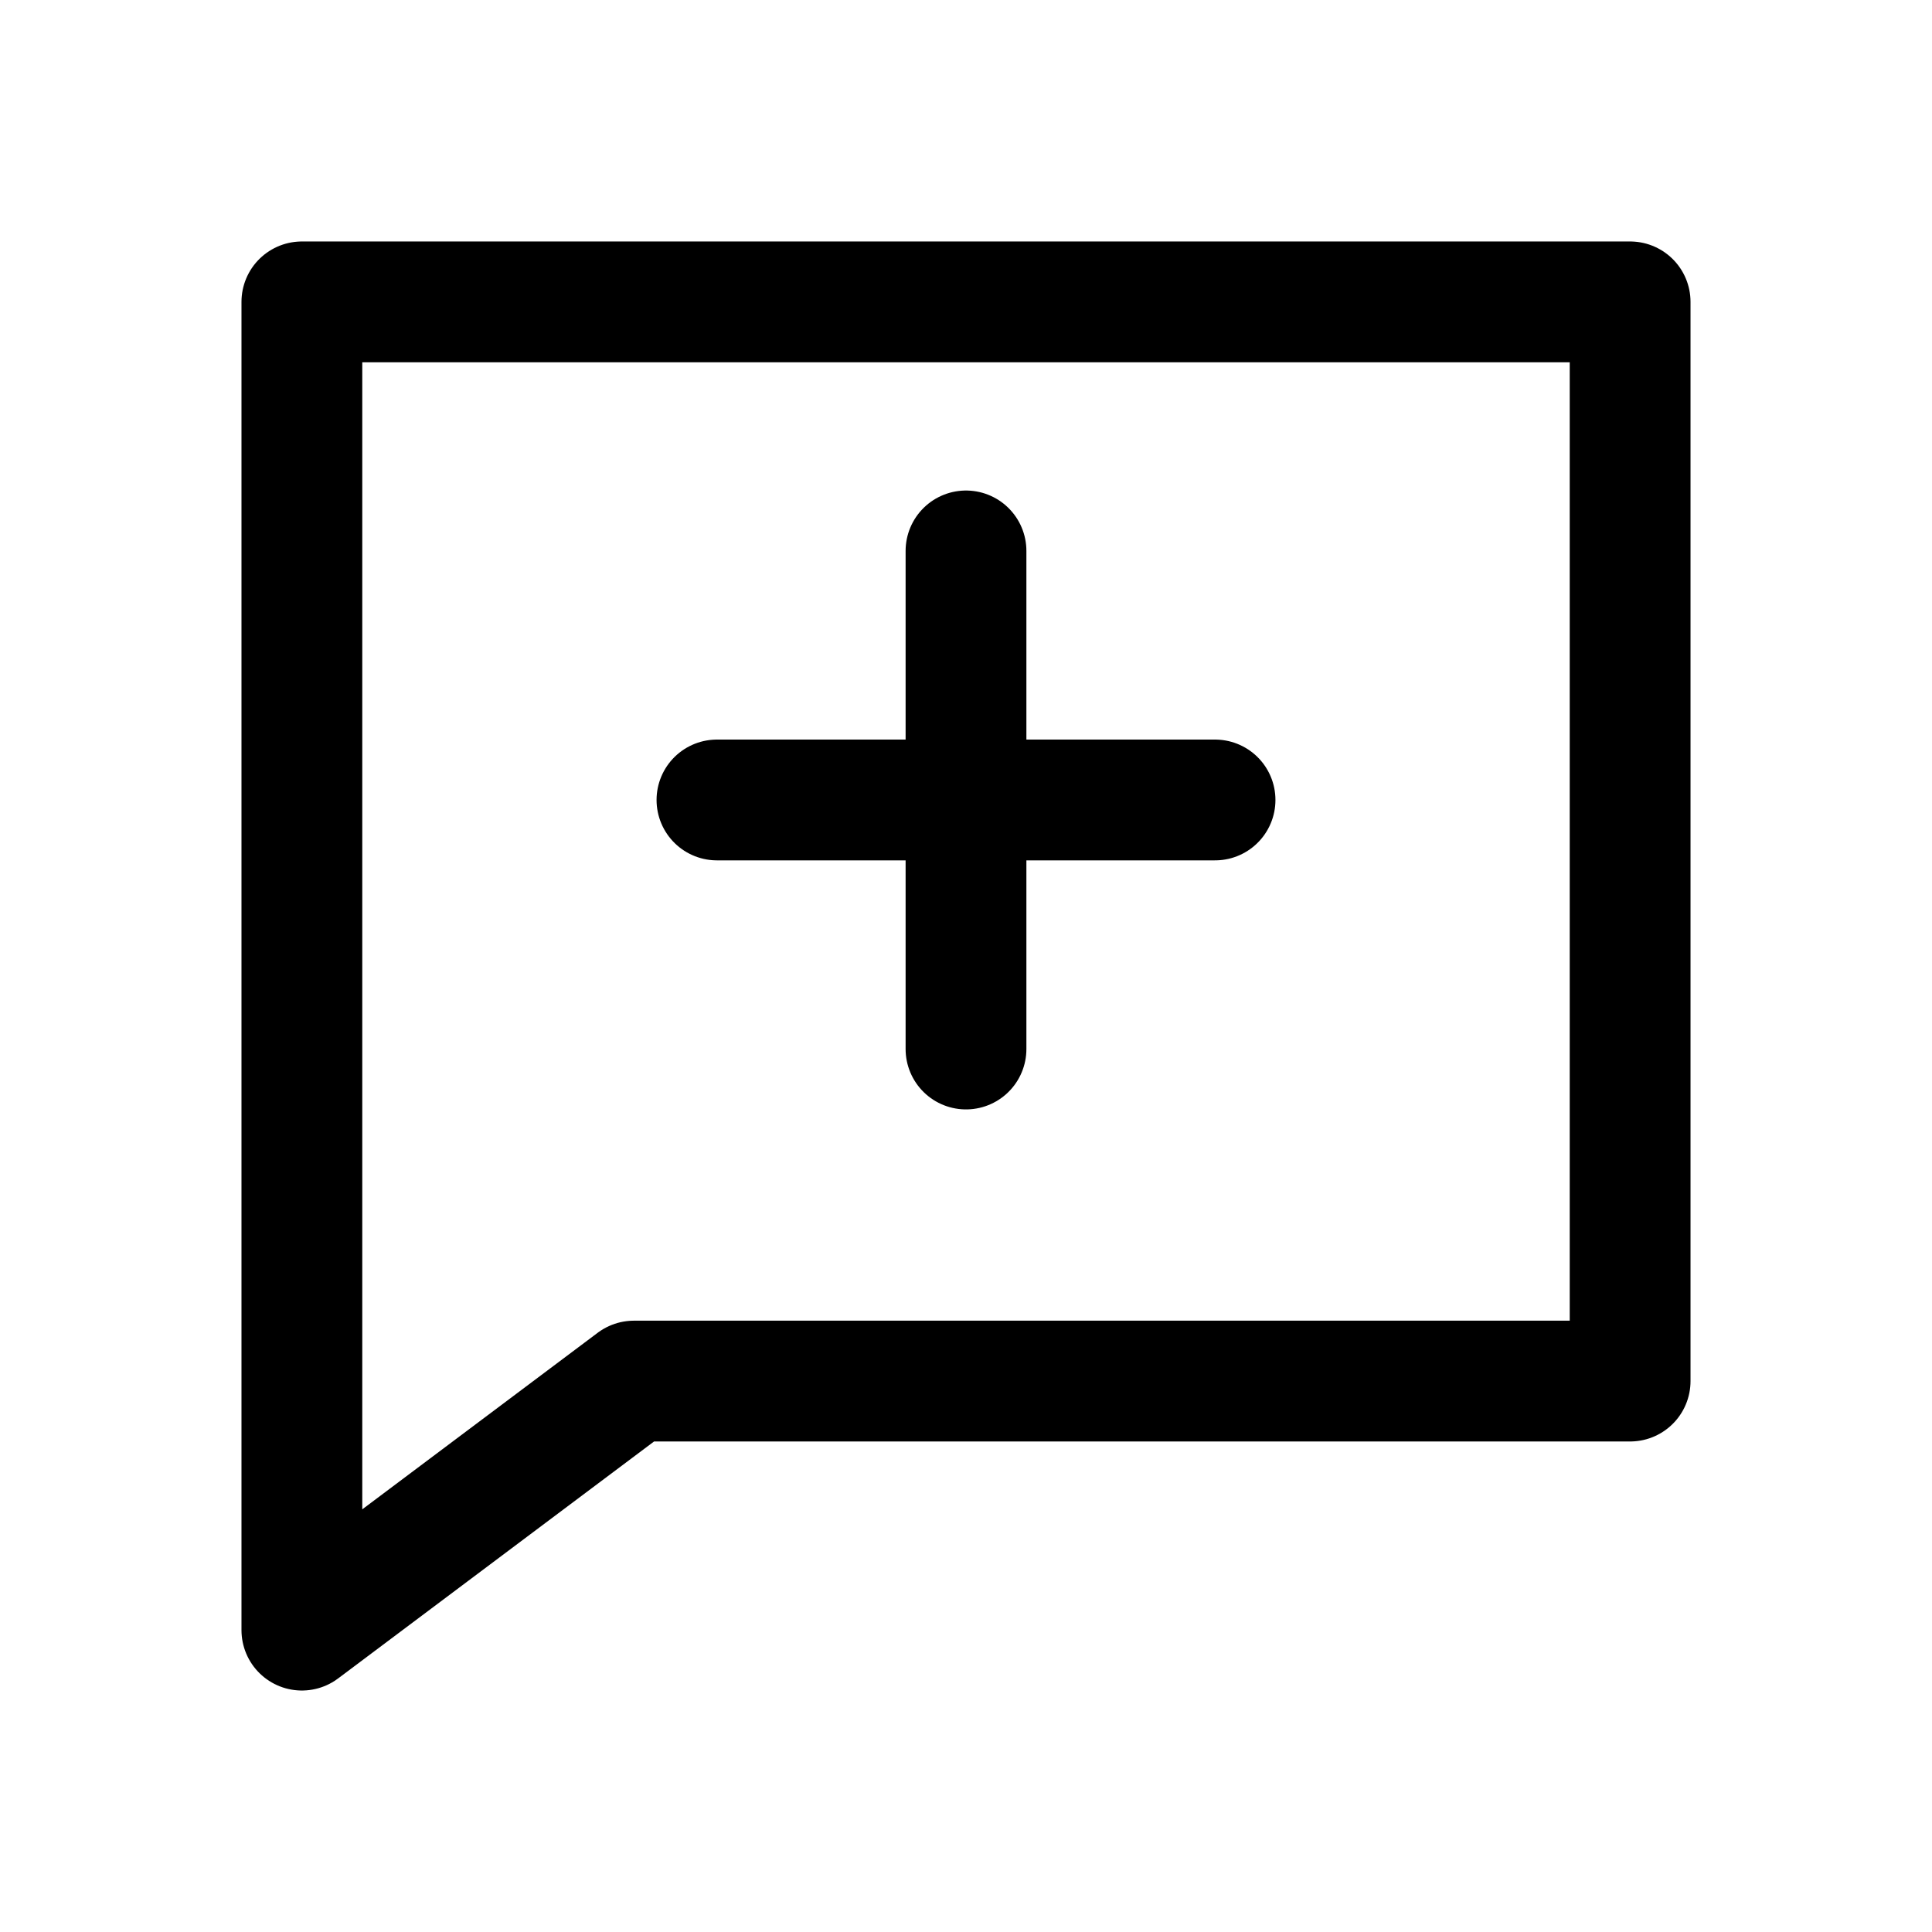
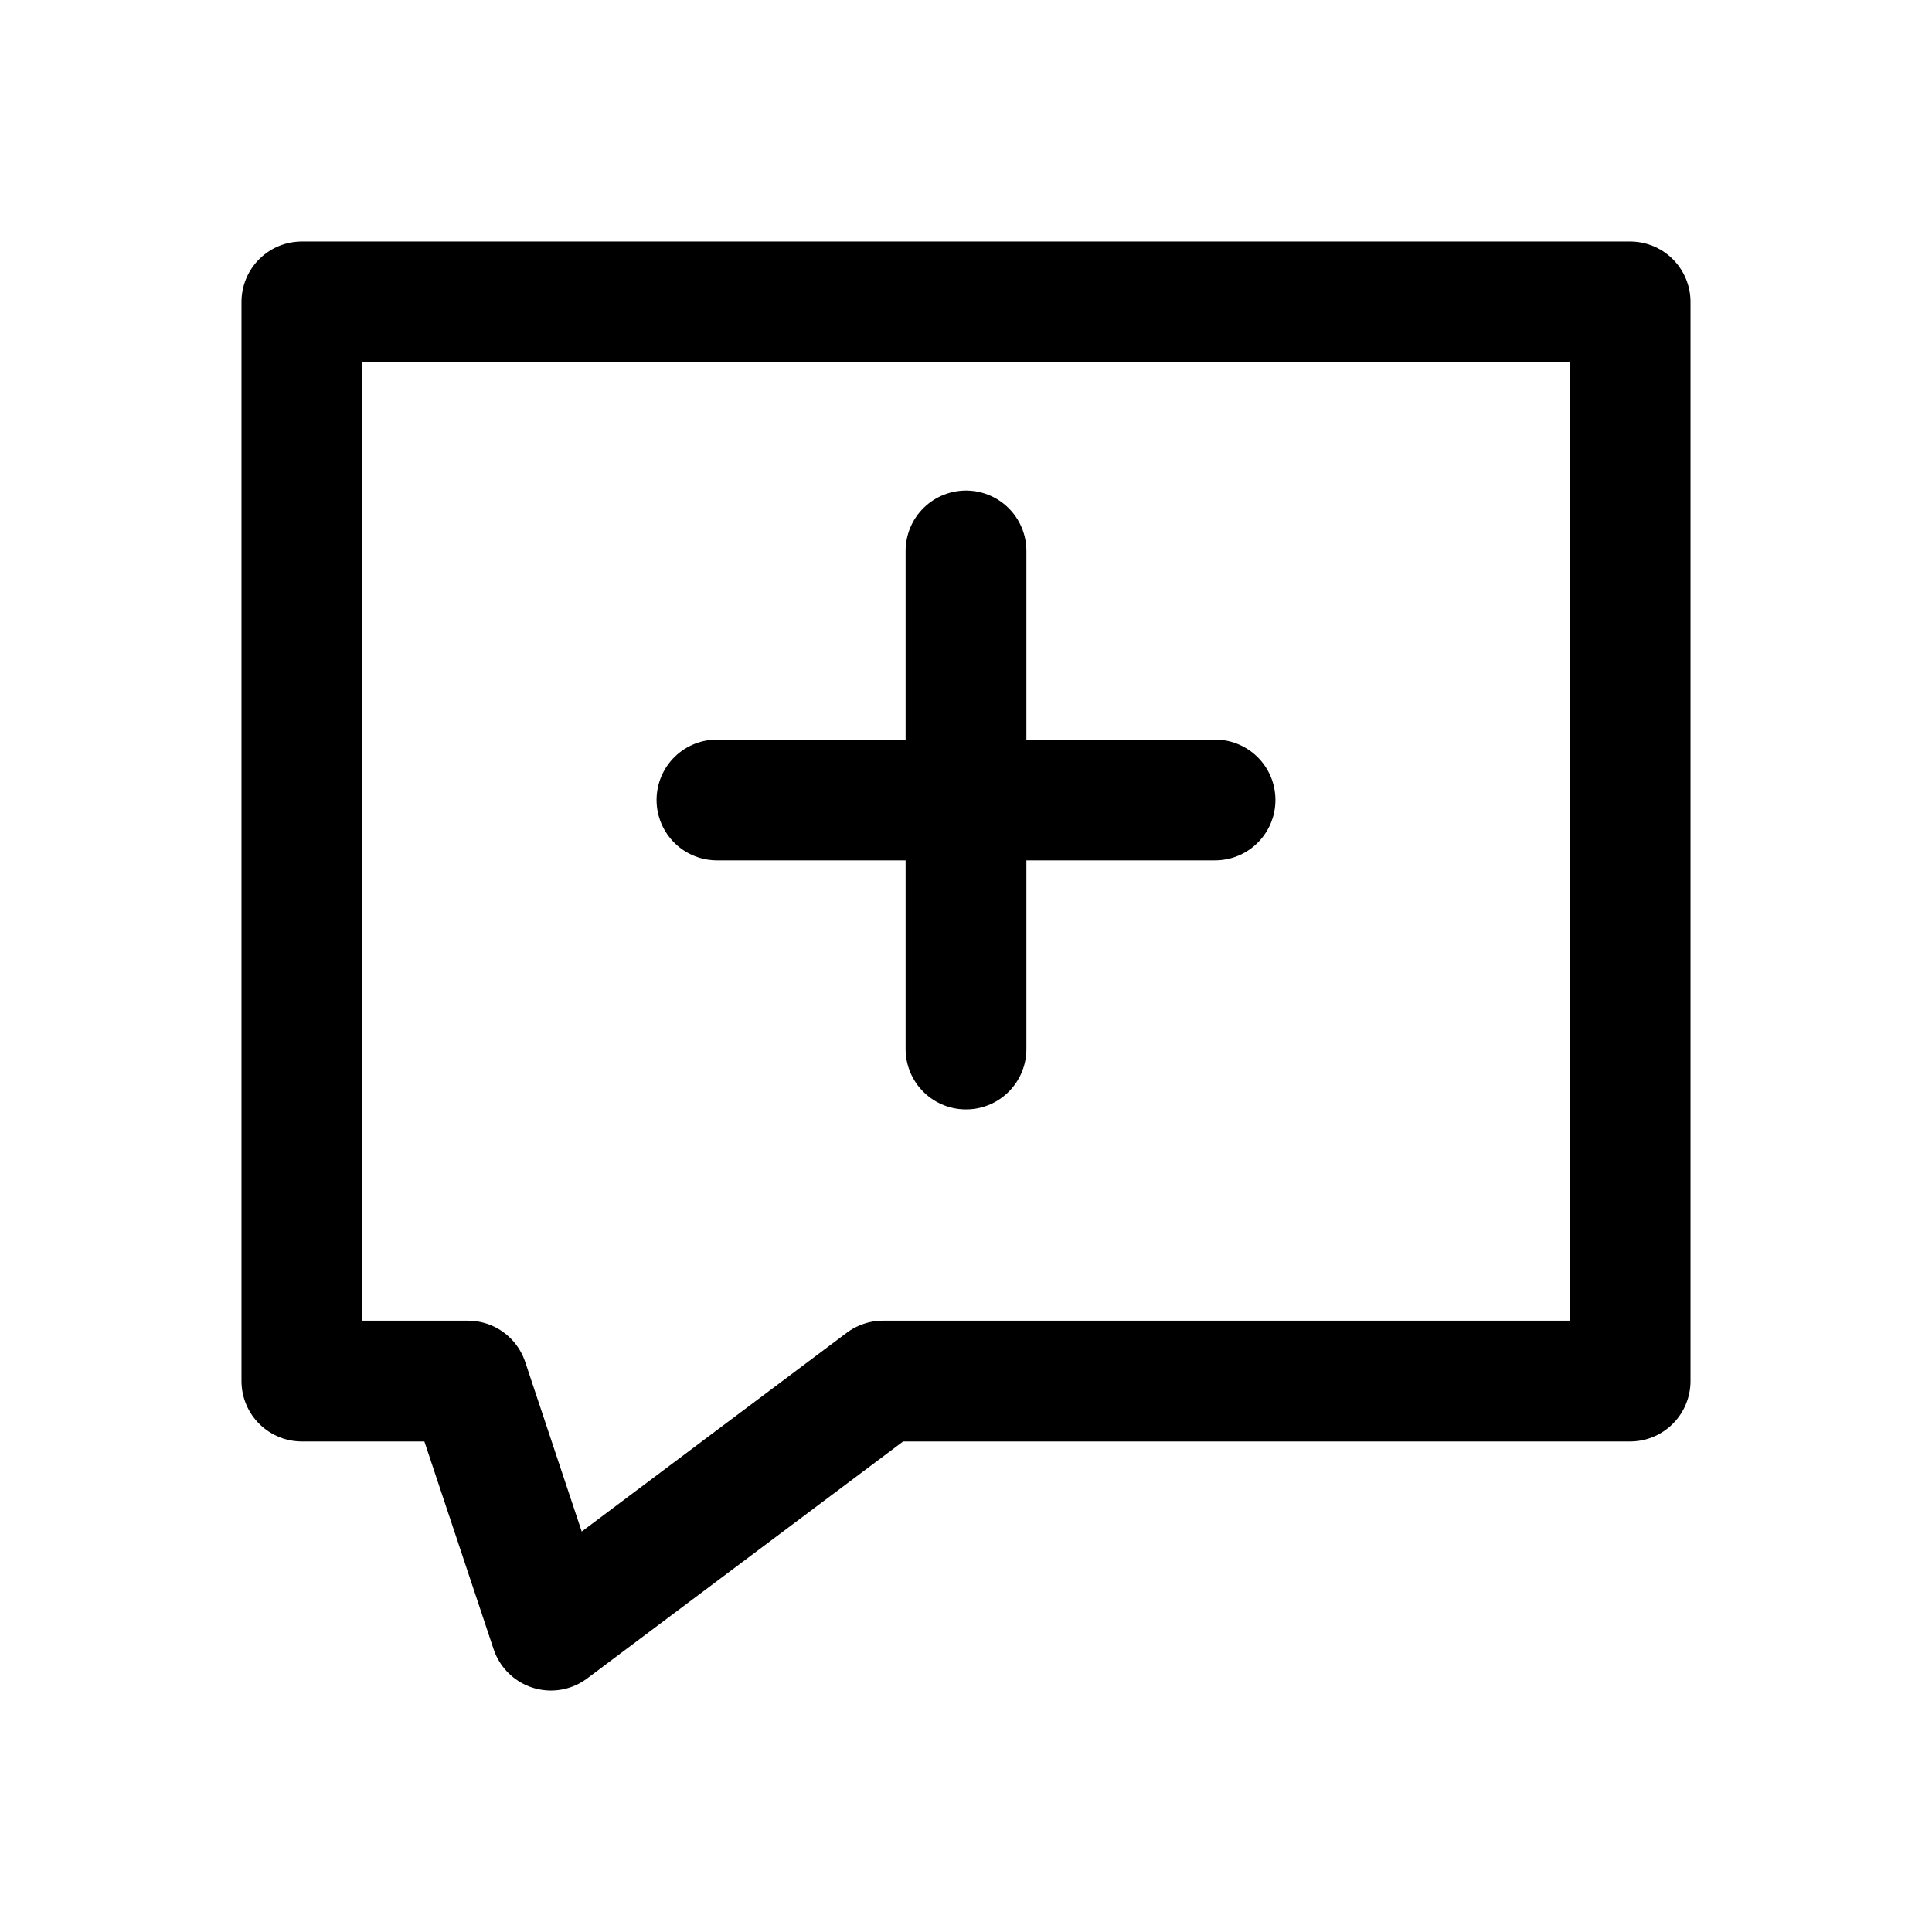
<svg xmlns="http://www.w3.org/2000/svg" viewBox="0 0 24 24" fill="none" stroke="currentColor" stroke-width="1.5" stroke-linecap="round" stroke-linejoin="round" shape-rendering="geometricPrecision">
-   <g data-keyline="18x18" data-shape="square" transform="matrix(1.031252 0 0 1.031252 -0.3750258 -1.406278)" stroke-width="1.455">
-     <path d="M4 5h16v13H8l-4 3z" stroke-linejoin="round" />
-     <path d="M12 8v6M9 11h6" />
+   <g data-keyline="18x18" data-shape="square" transform="matrix(1.031252 0 0 1.031252 -.3750258 -1.406278)" stroke-width="1.455">
+     <path d="M4 5H20V18H11L7 21 6 18H4Z" stroke-linejoin="round" />
+     <path d="M12 8V14M9 11H15" />
  </g>
</svg>
